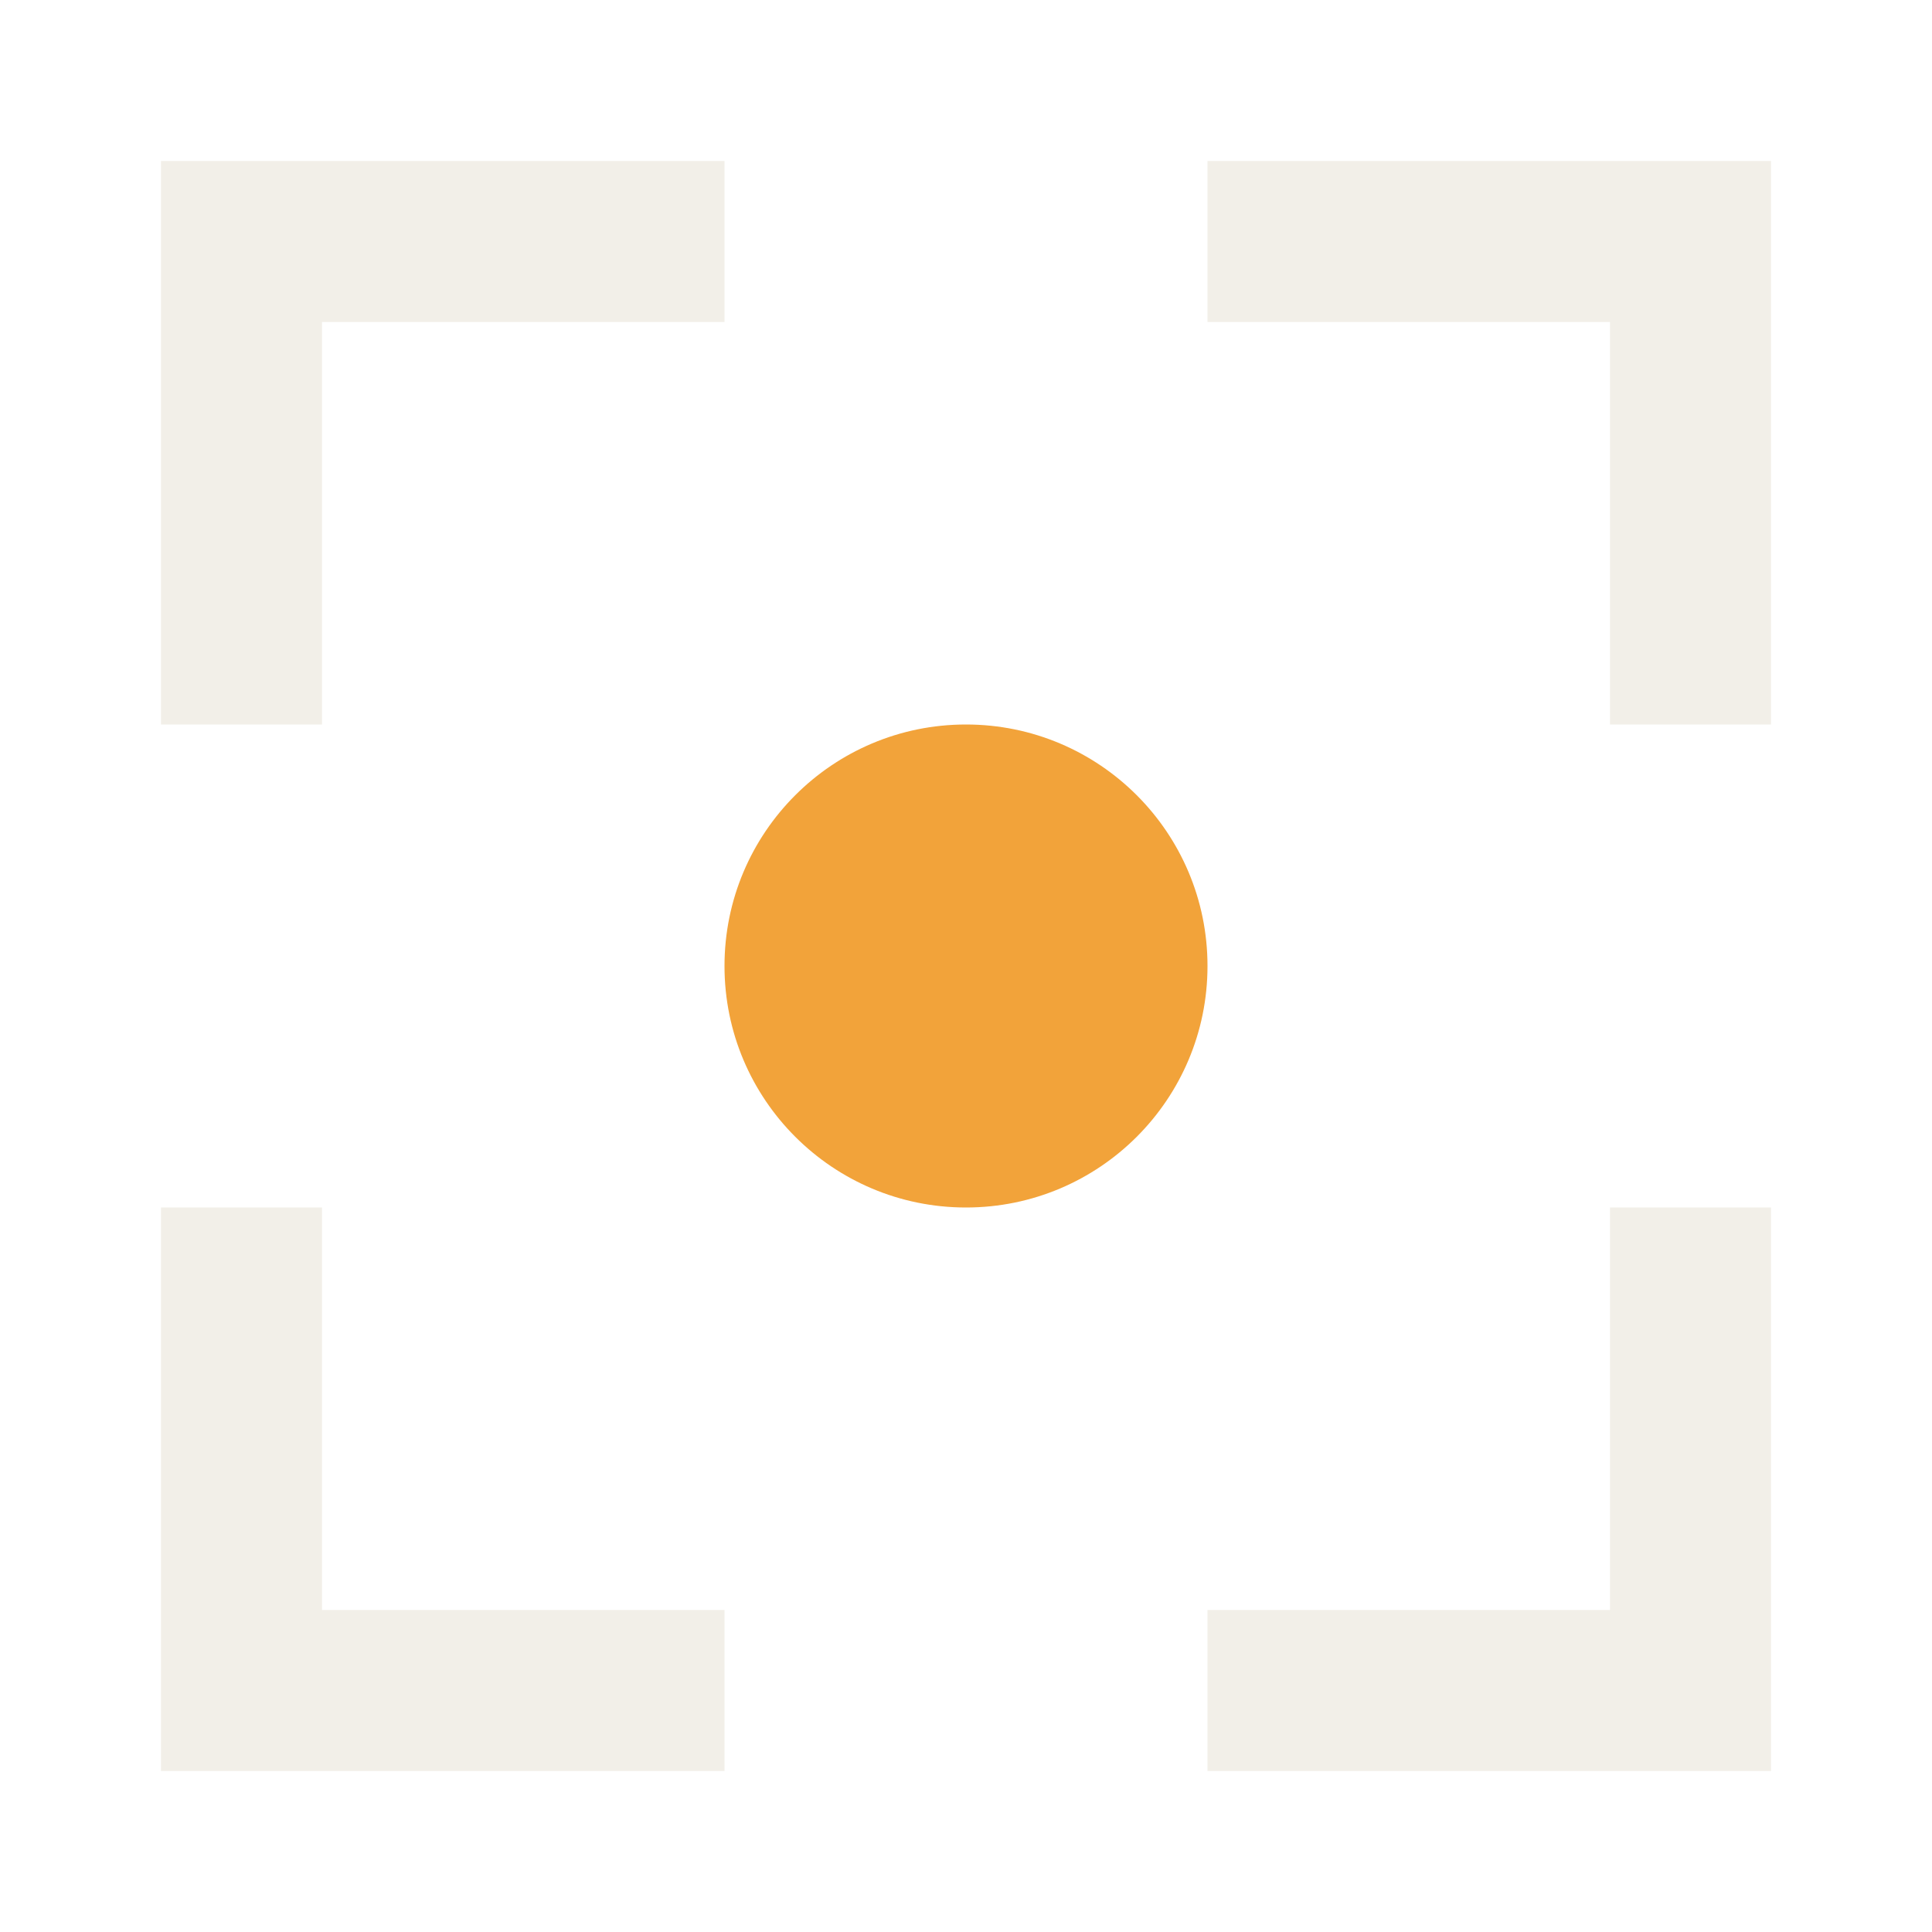
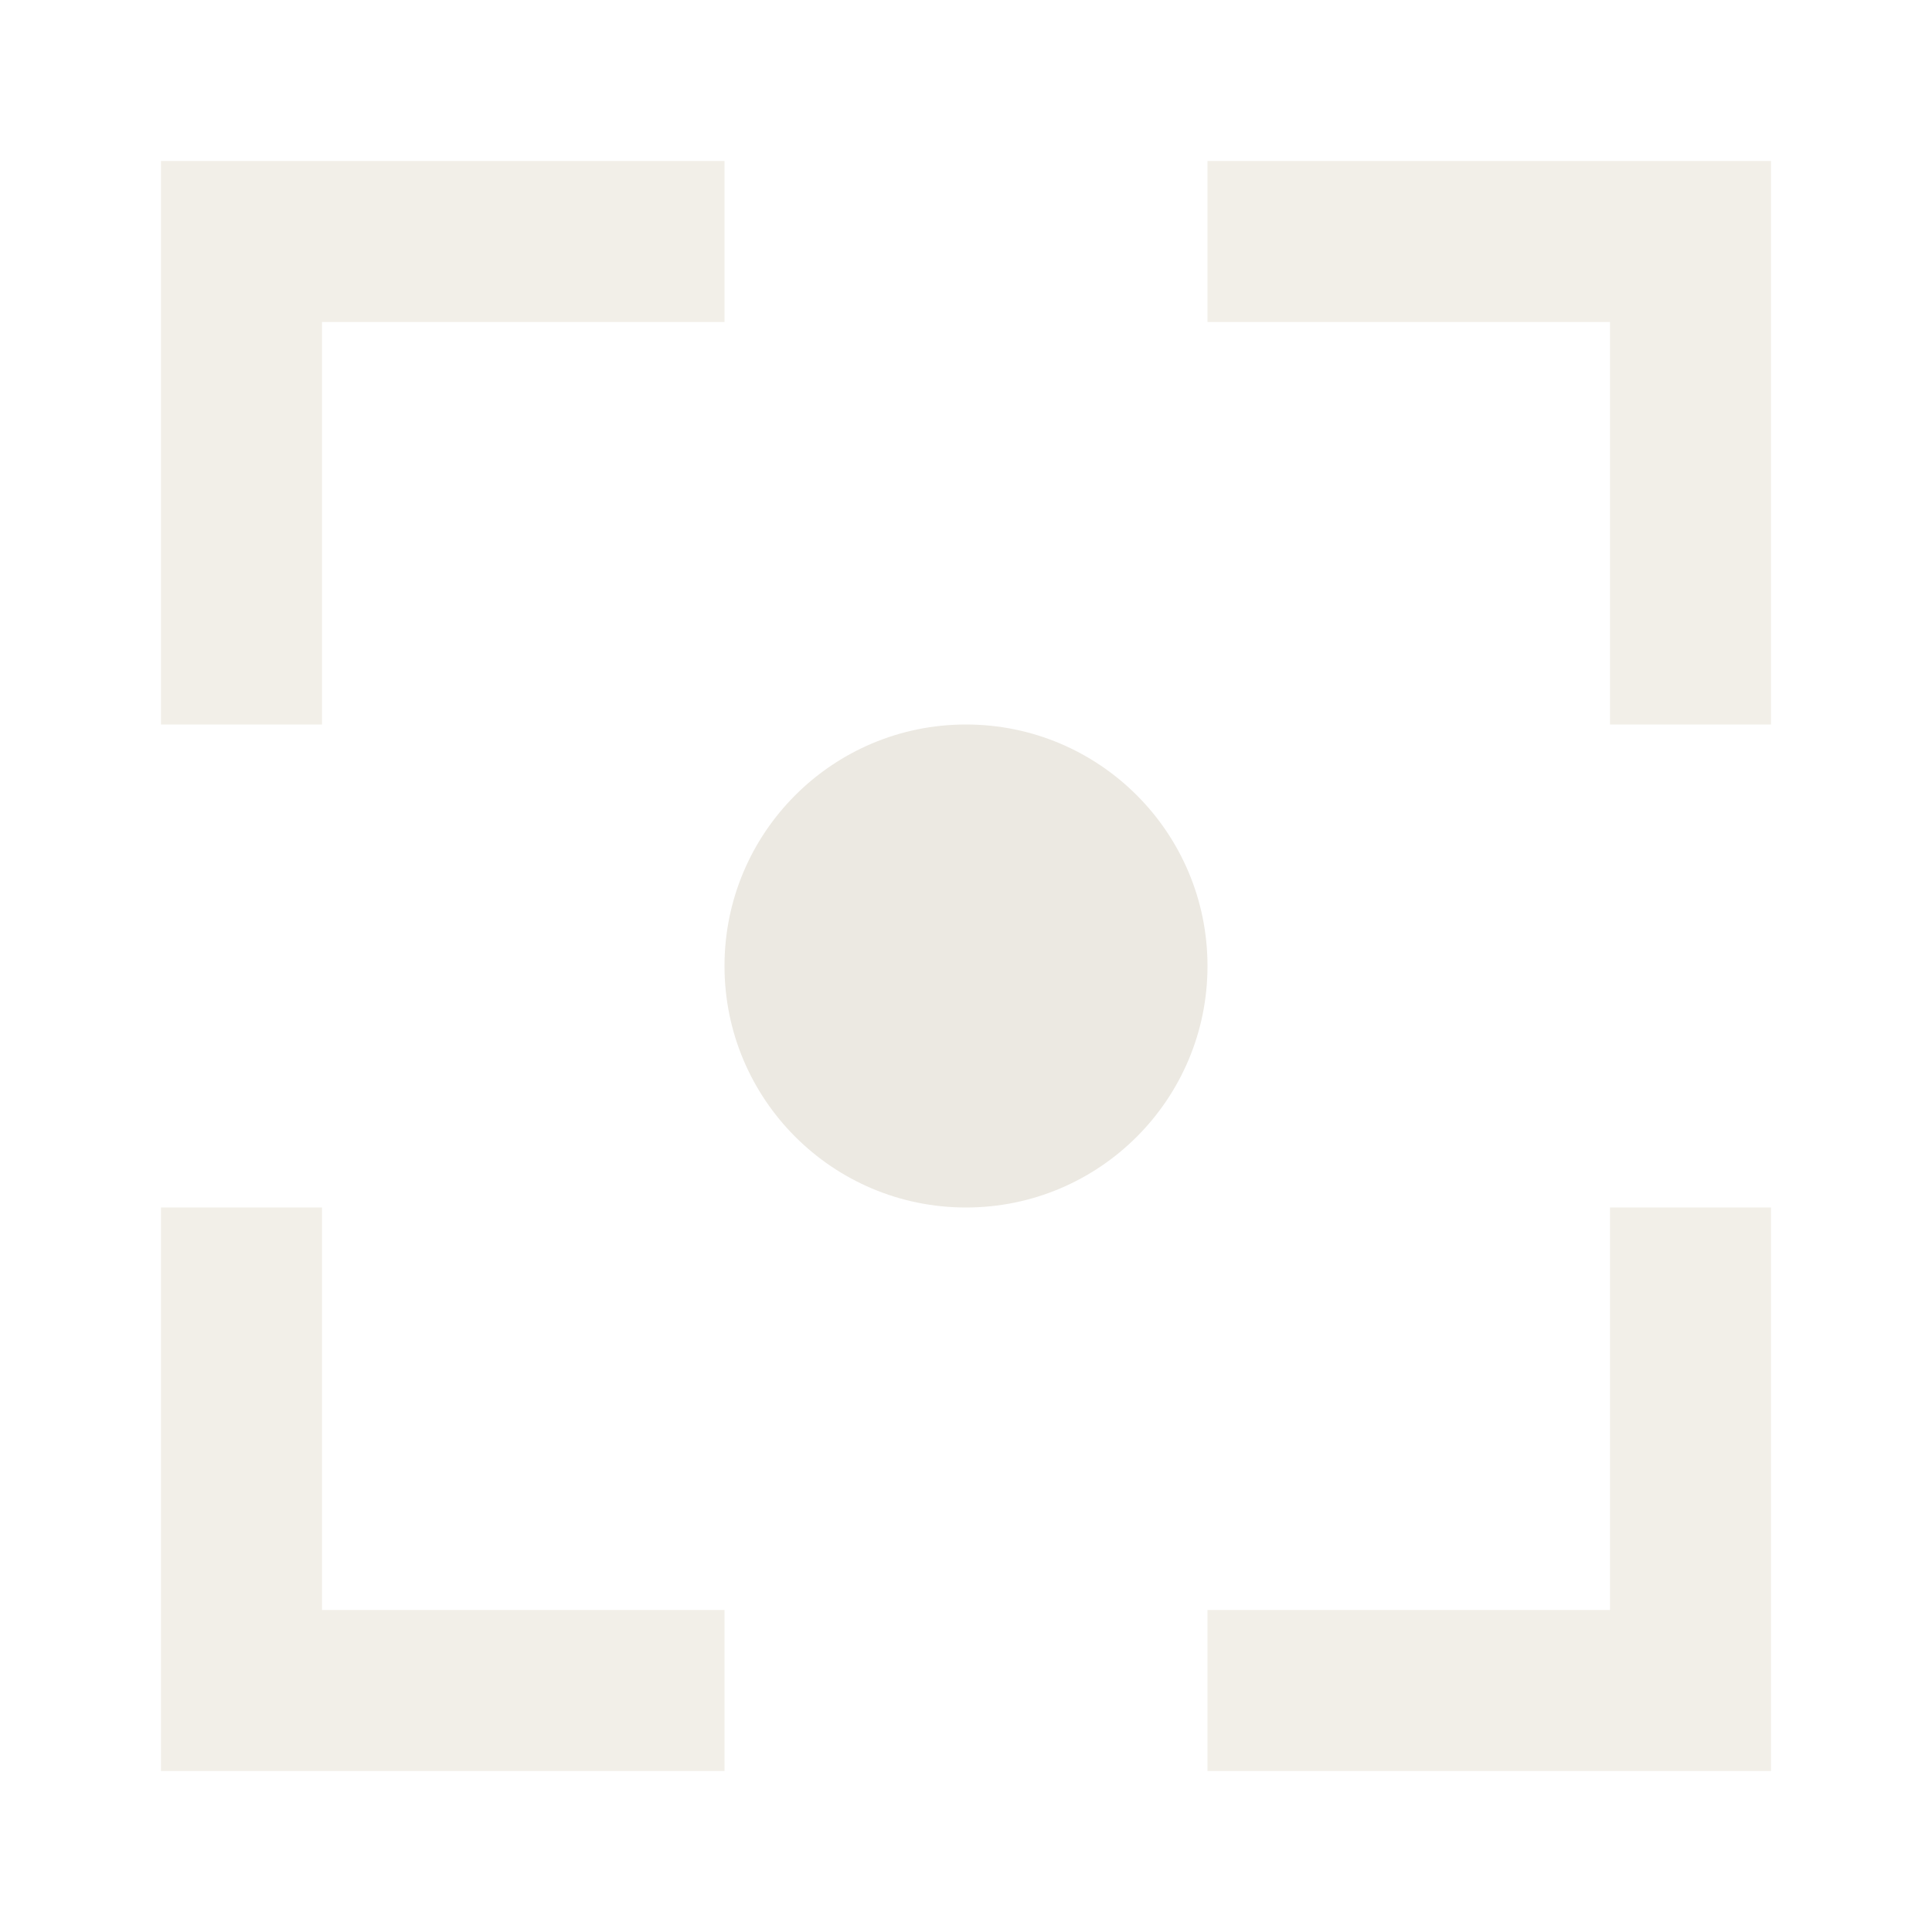
<svg xmlns="http://www.w3.org/2000/svg" viewBox="0 0 24 24" fill="none">
  <path d="M3 8V3h5M16 3h5v5M21 16v5h-5M8 21H3v-5" stroke="#f2efe8" stroke-width="2" stroke-linecap="square" />
-   <circle cx="12" cy="12" r="3" fill="#f2a33a" />
+   <circle cx="12" cy="12" r="3" fill="#ece9e2" />
</svg>
